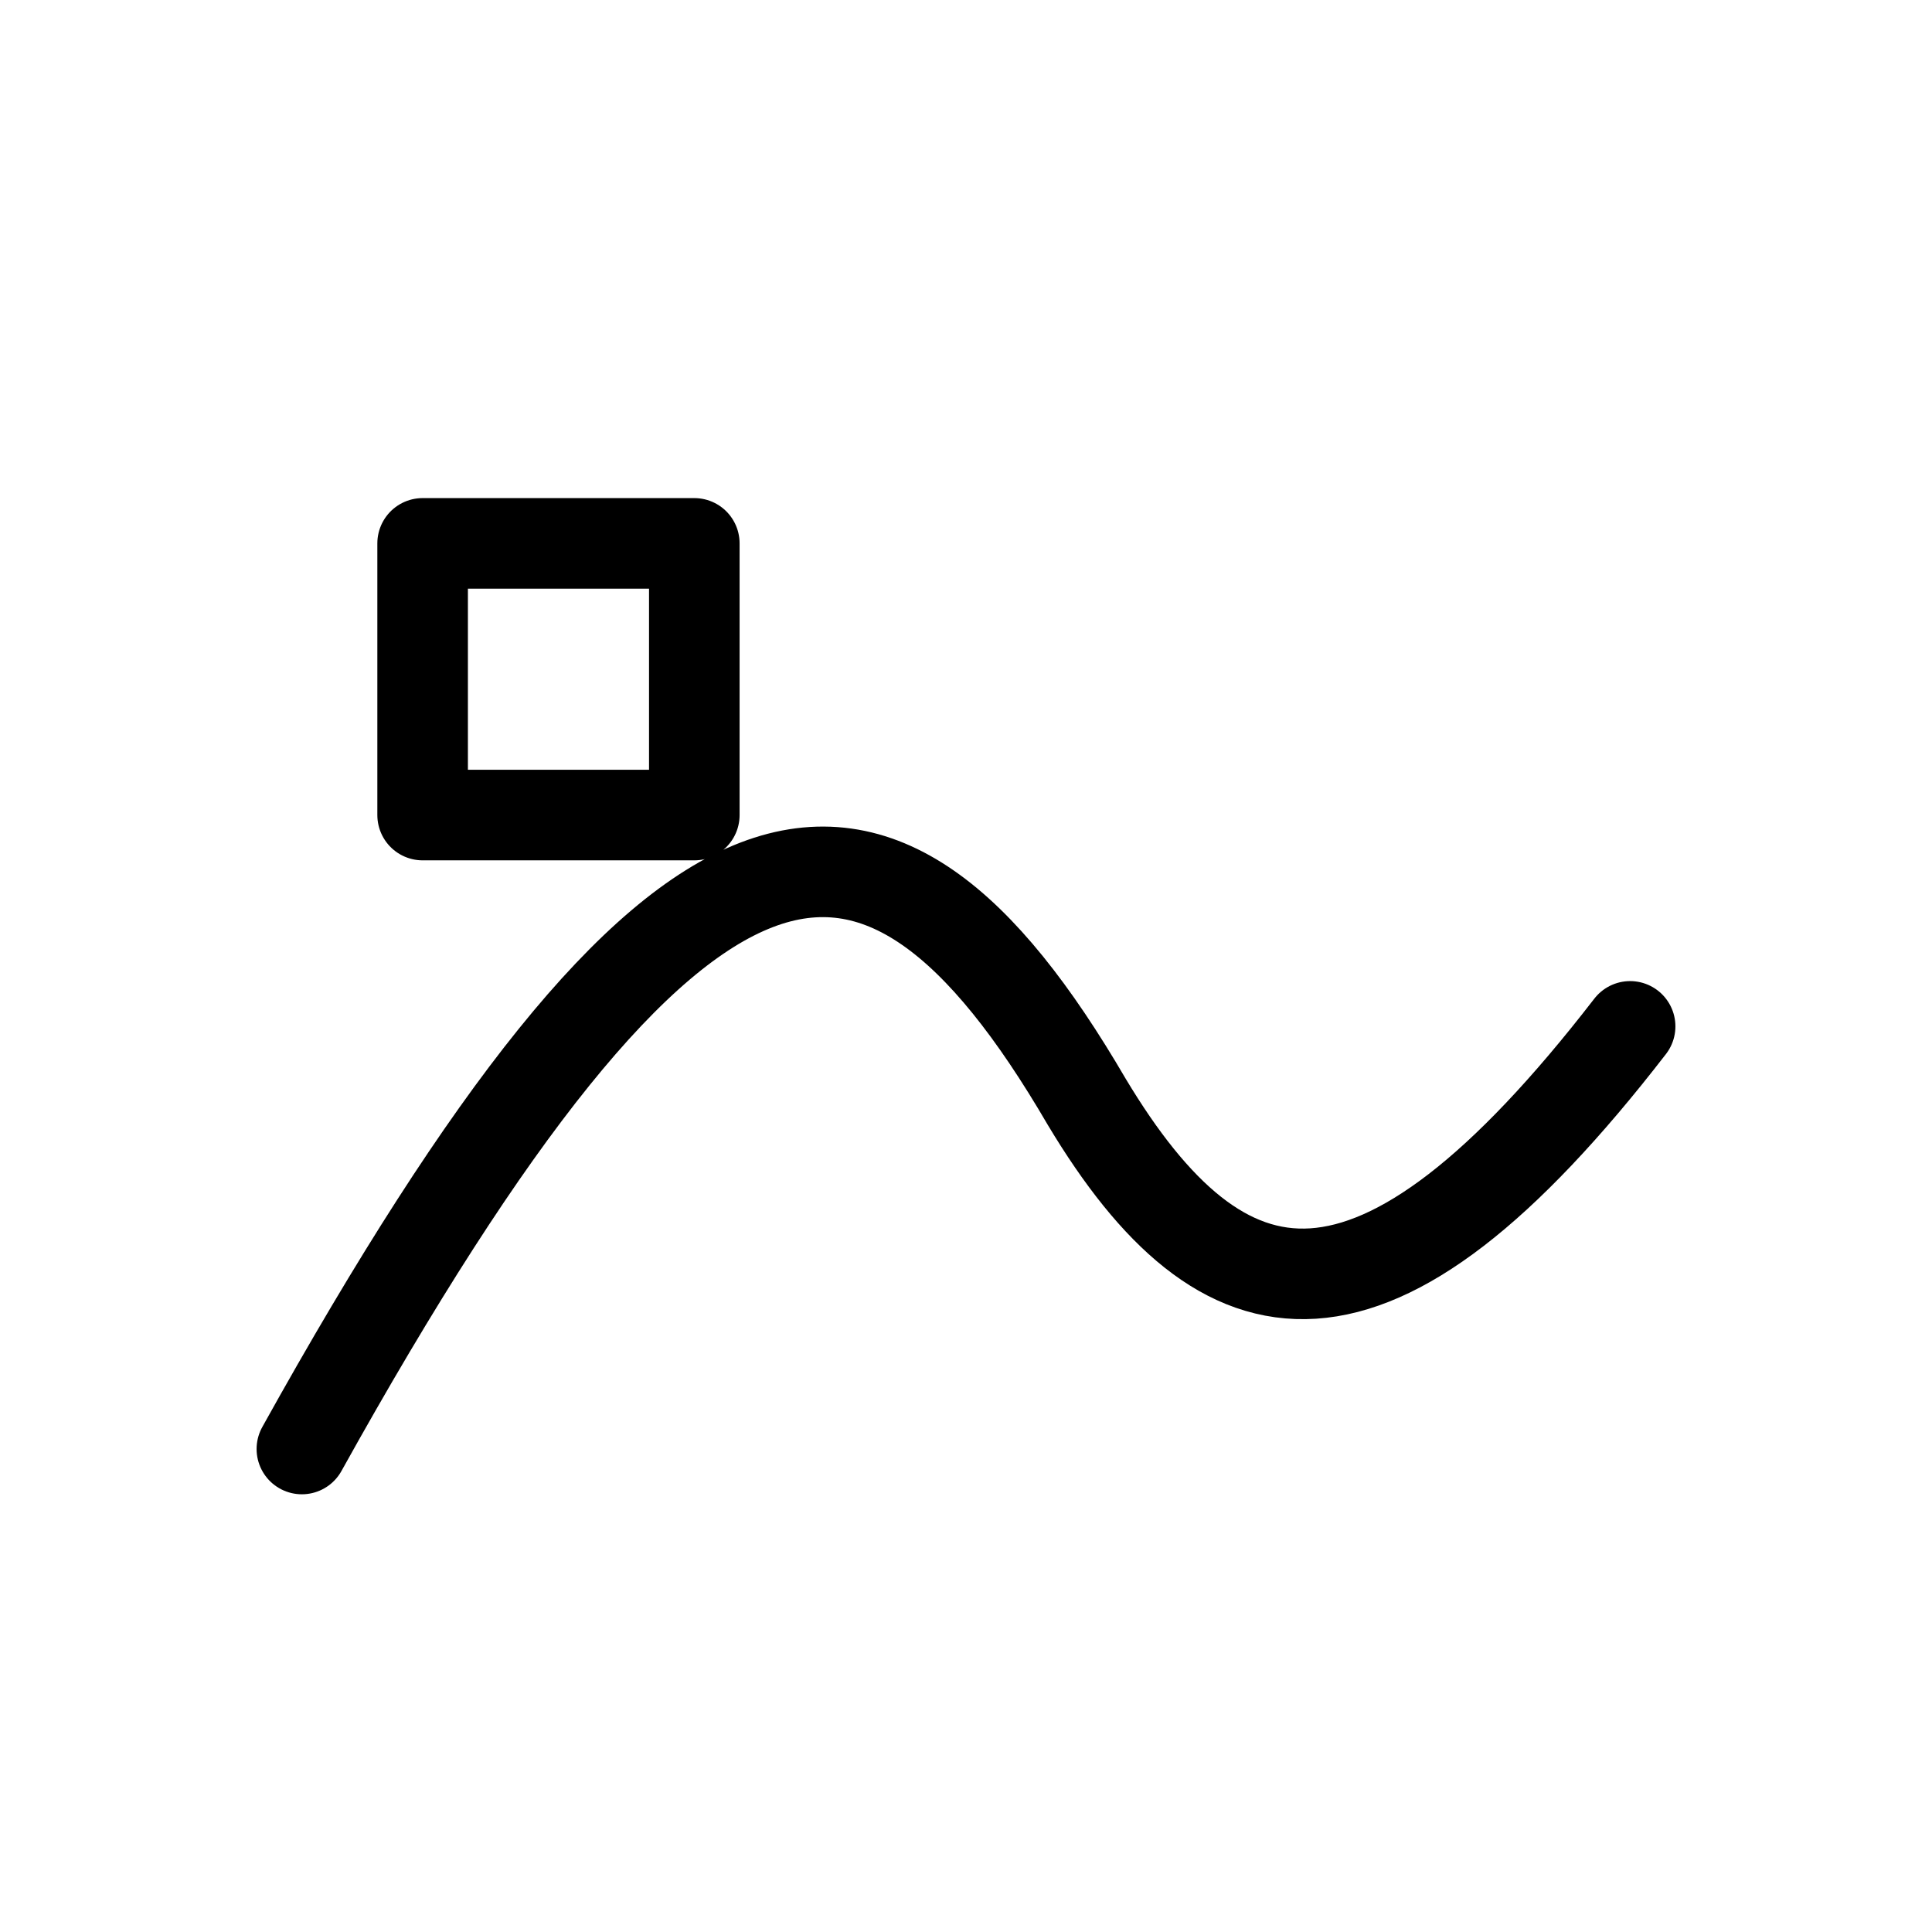
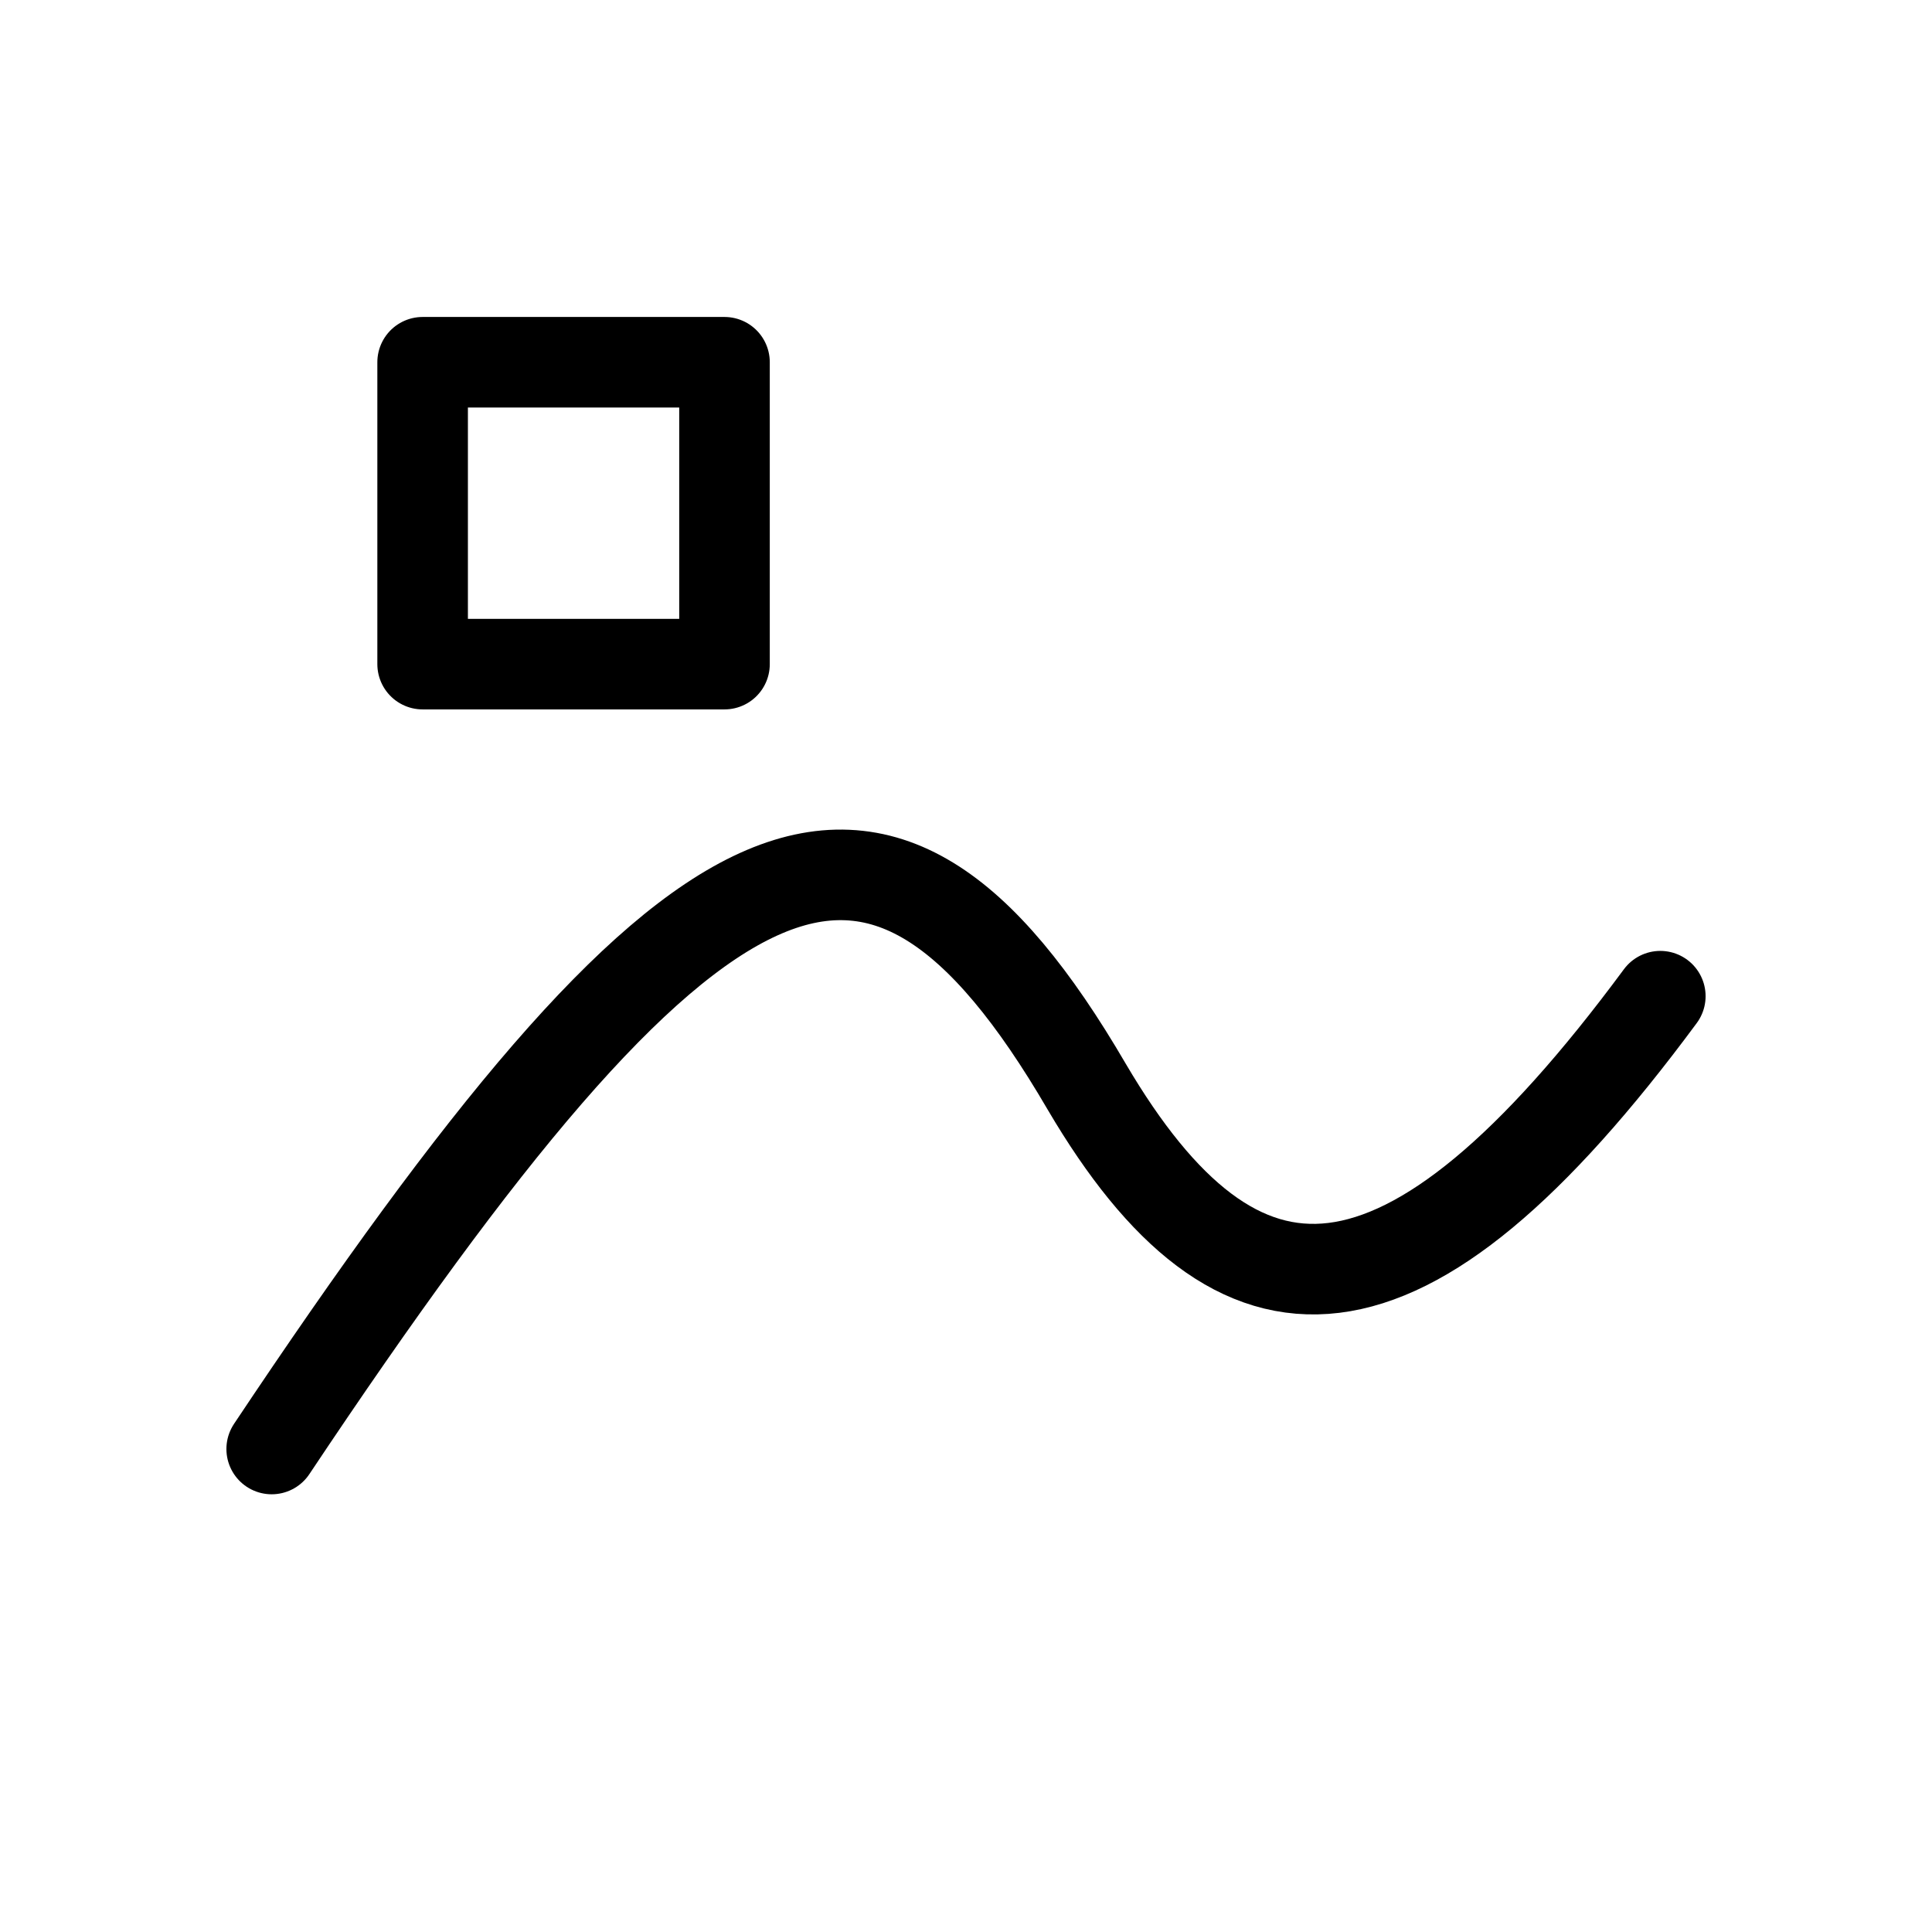
- <svg xmlns="http://www.w3.org/2000/svg" viewBox="0 0 128 128" fill="none" stroke="currentColor" stroke-width="6" stroke-linecap="round" stroke-linejoin="round" aria-label="journey icon">
-   <path d="M20 96c25-45 38-47 52-23 9 15 19 17 36-5 M28 36h18v18H28z" />
+ <svg xmlns="http://www.w3.org/2000/svg" viewBox="0 0 128 128" fill="none" stroke="currentColor" stroke-width="6" stroke-linecap="round" stroke-linejoin="round">
+   <path d="M18 96c28-42 40-48 54-24 10 17 21 17 38-6 M28 24h20v20H28z" />
</svg>
